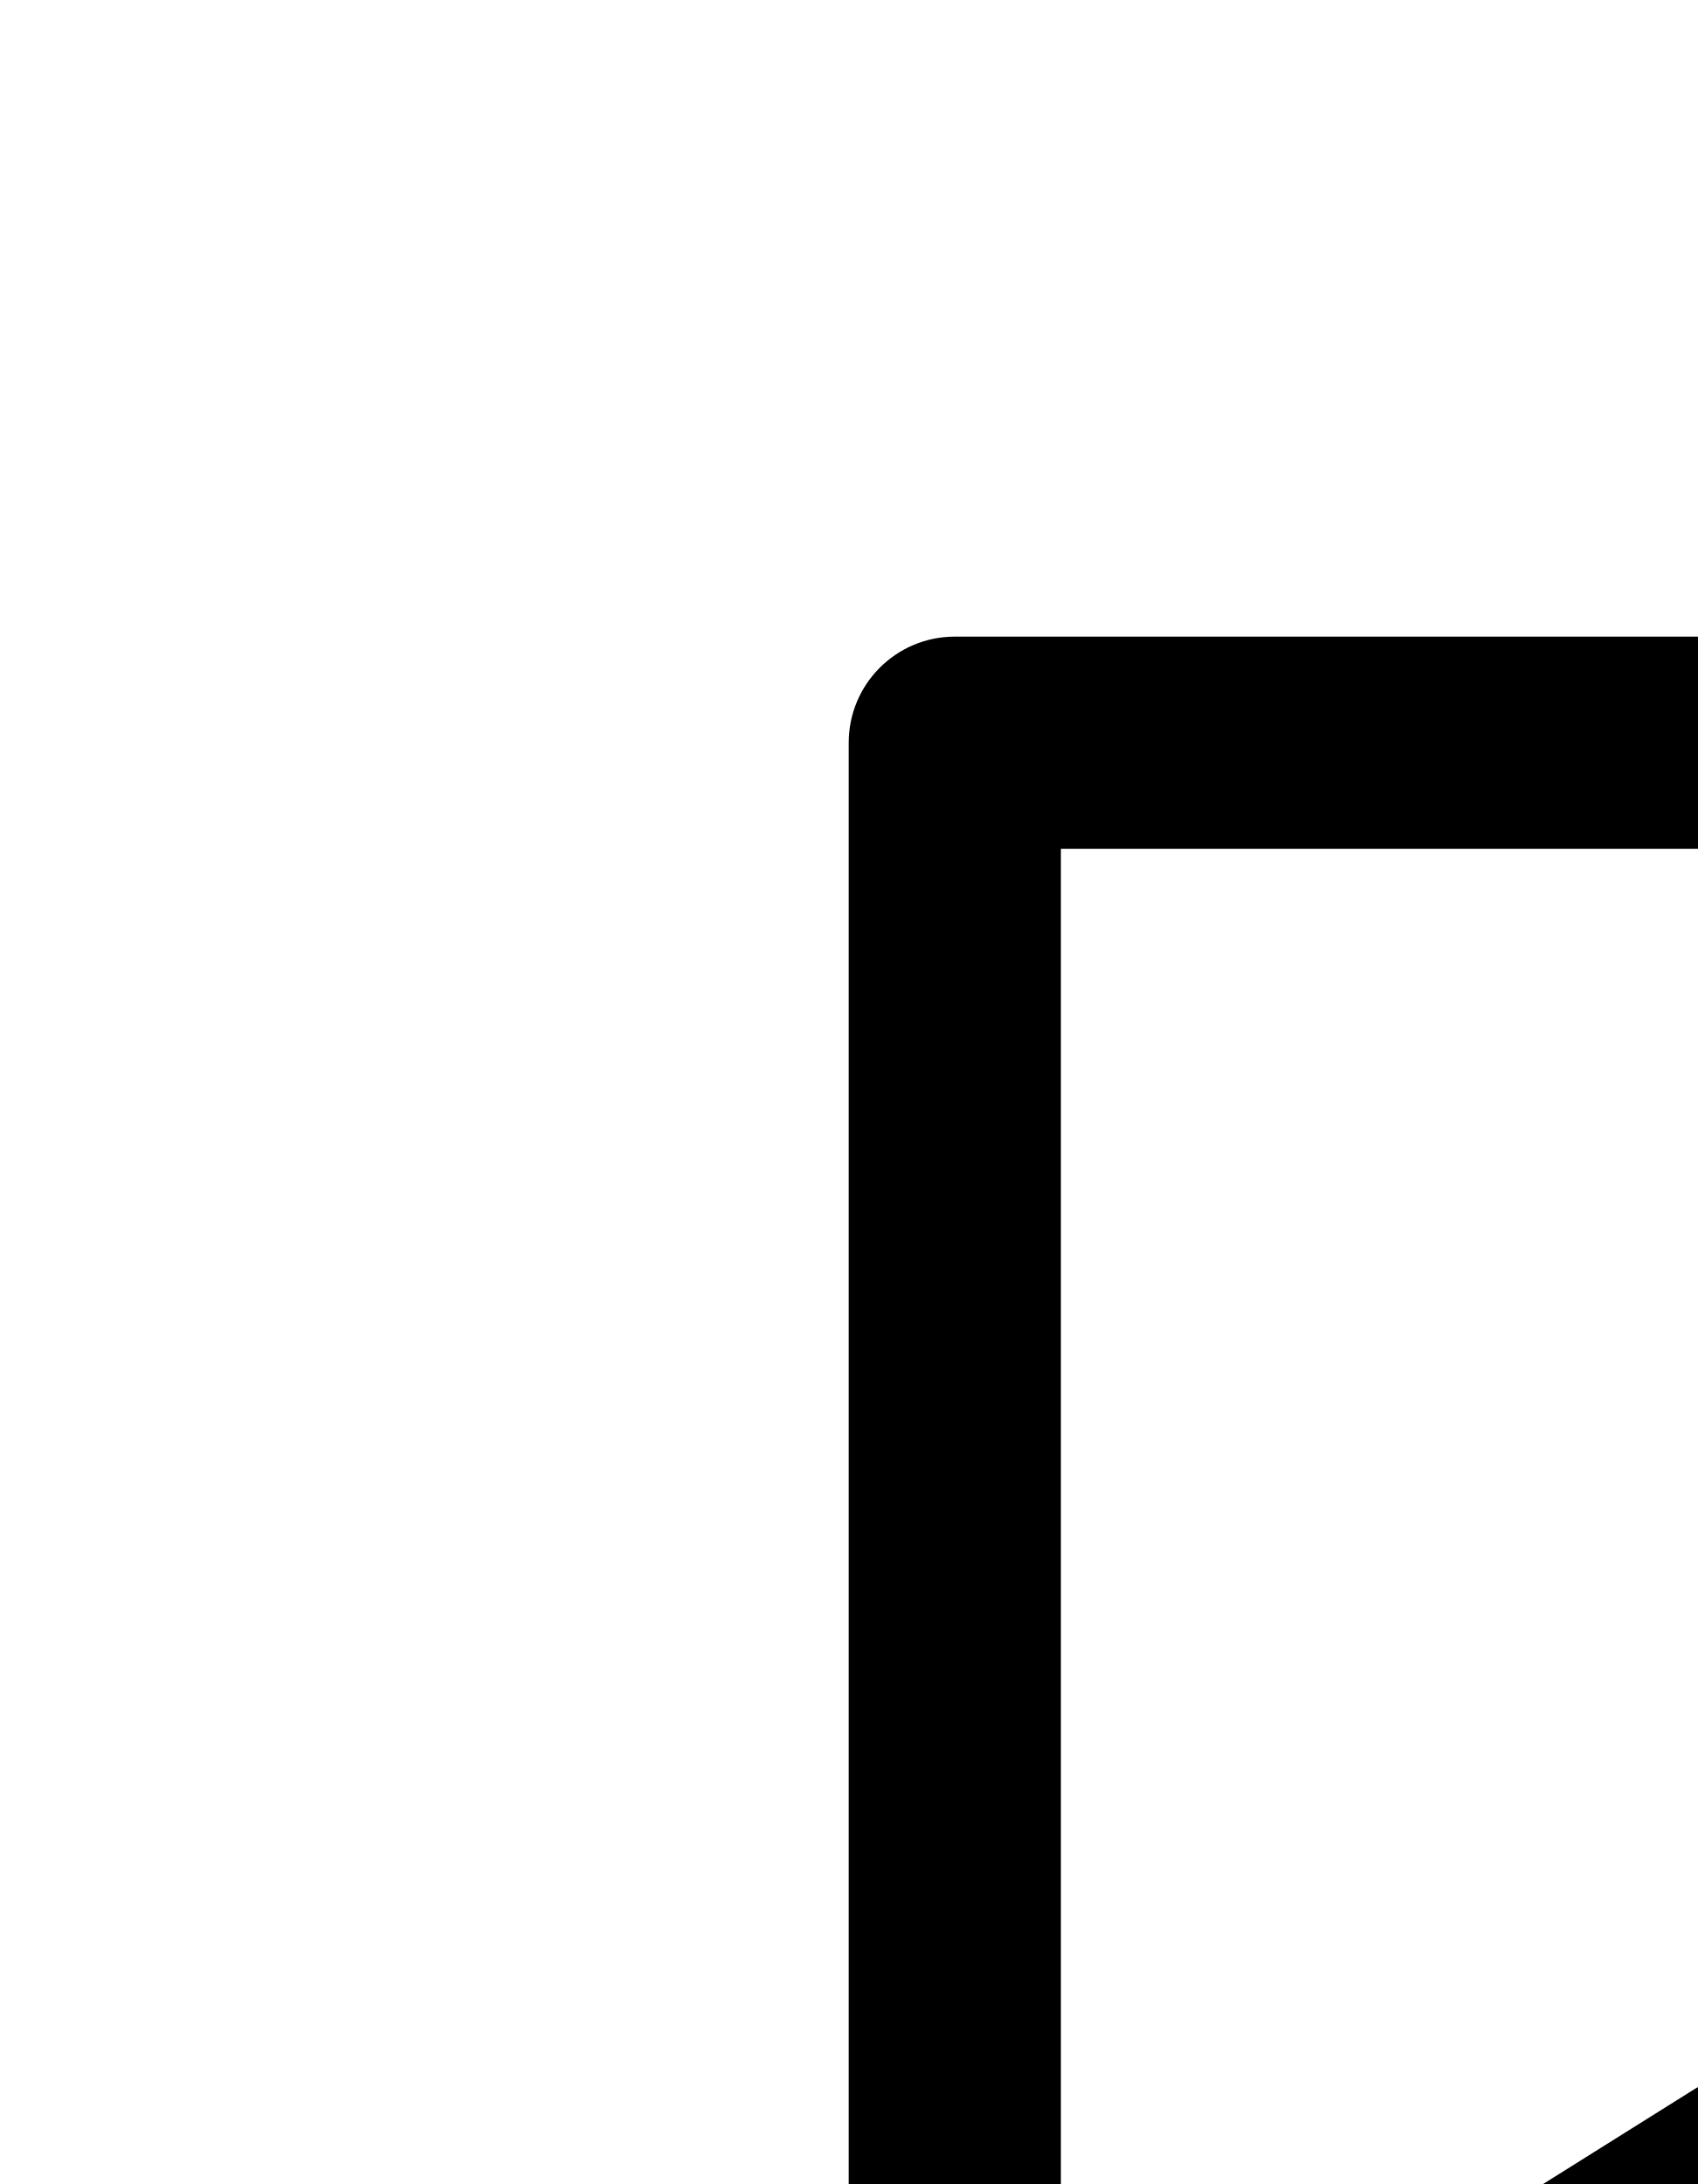
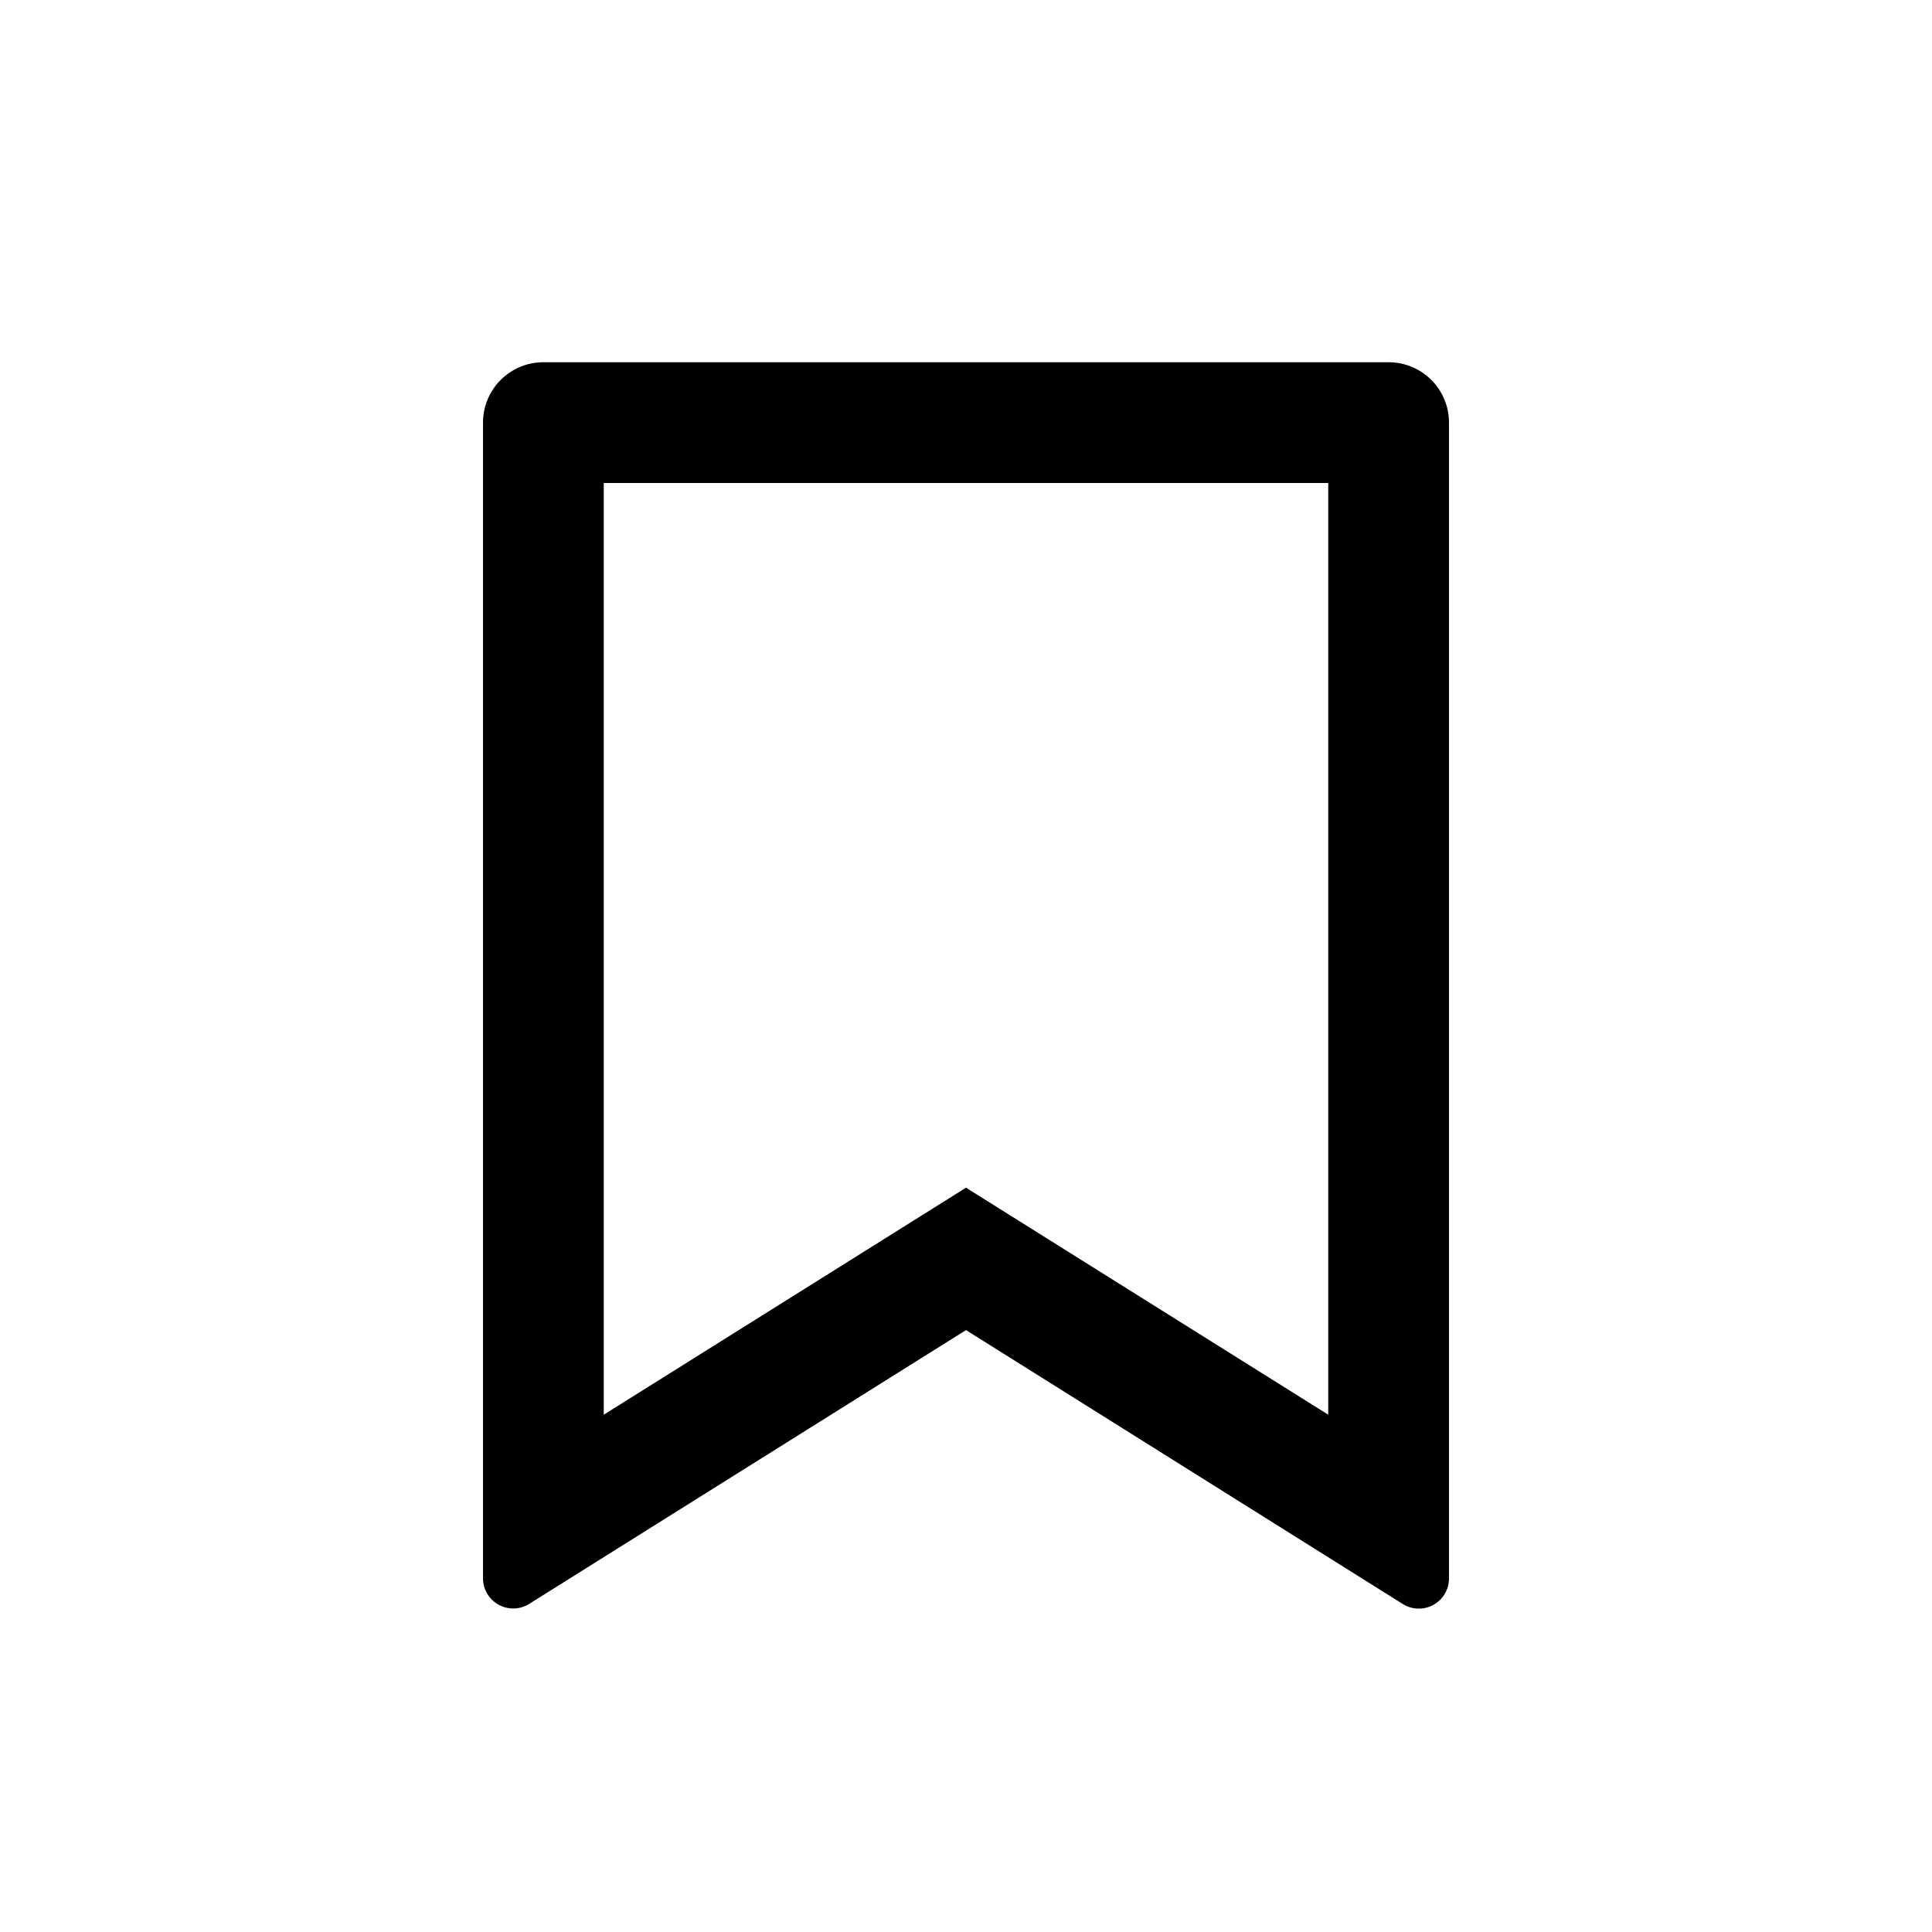
- <svg xmlns="http://www.w3.org/2000/svg" aria-hidden="true">
+ <svg xmlns="http://www.w3.org/2000/svg" width="24" height="24" aria-hidden="true">
  <path d="M6.75 4.5h10.5a.75.75 0 01.75.75v14.357a.375.375 0 01-.575.318L12 16.523l-5.426 3.401A.375.375 0 016 19.607V5.25a.75.75 0 01.75-.75zM16.5 6h-9v11.574l4.5-2.82 4.5 2.82V6z" />
</svg>
